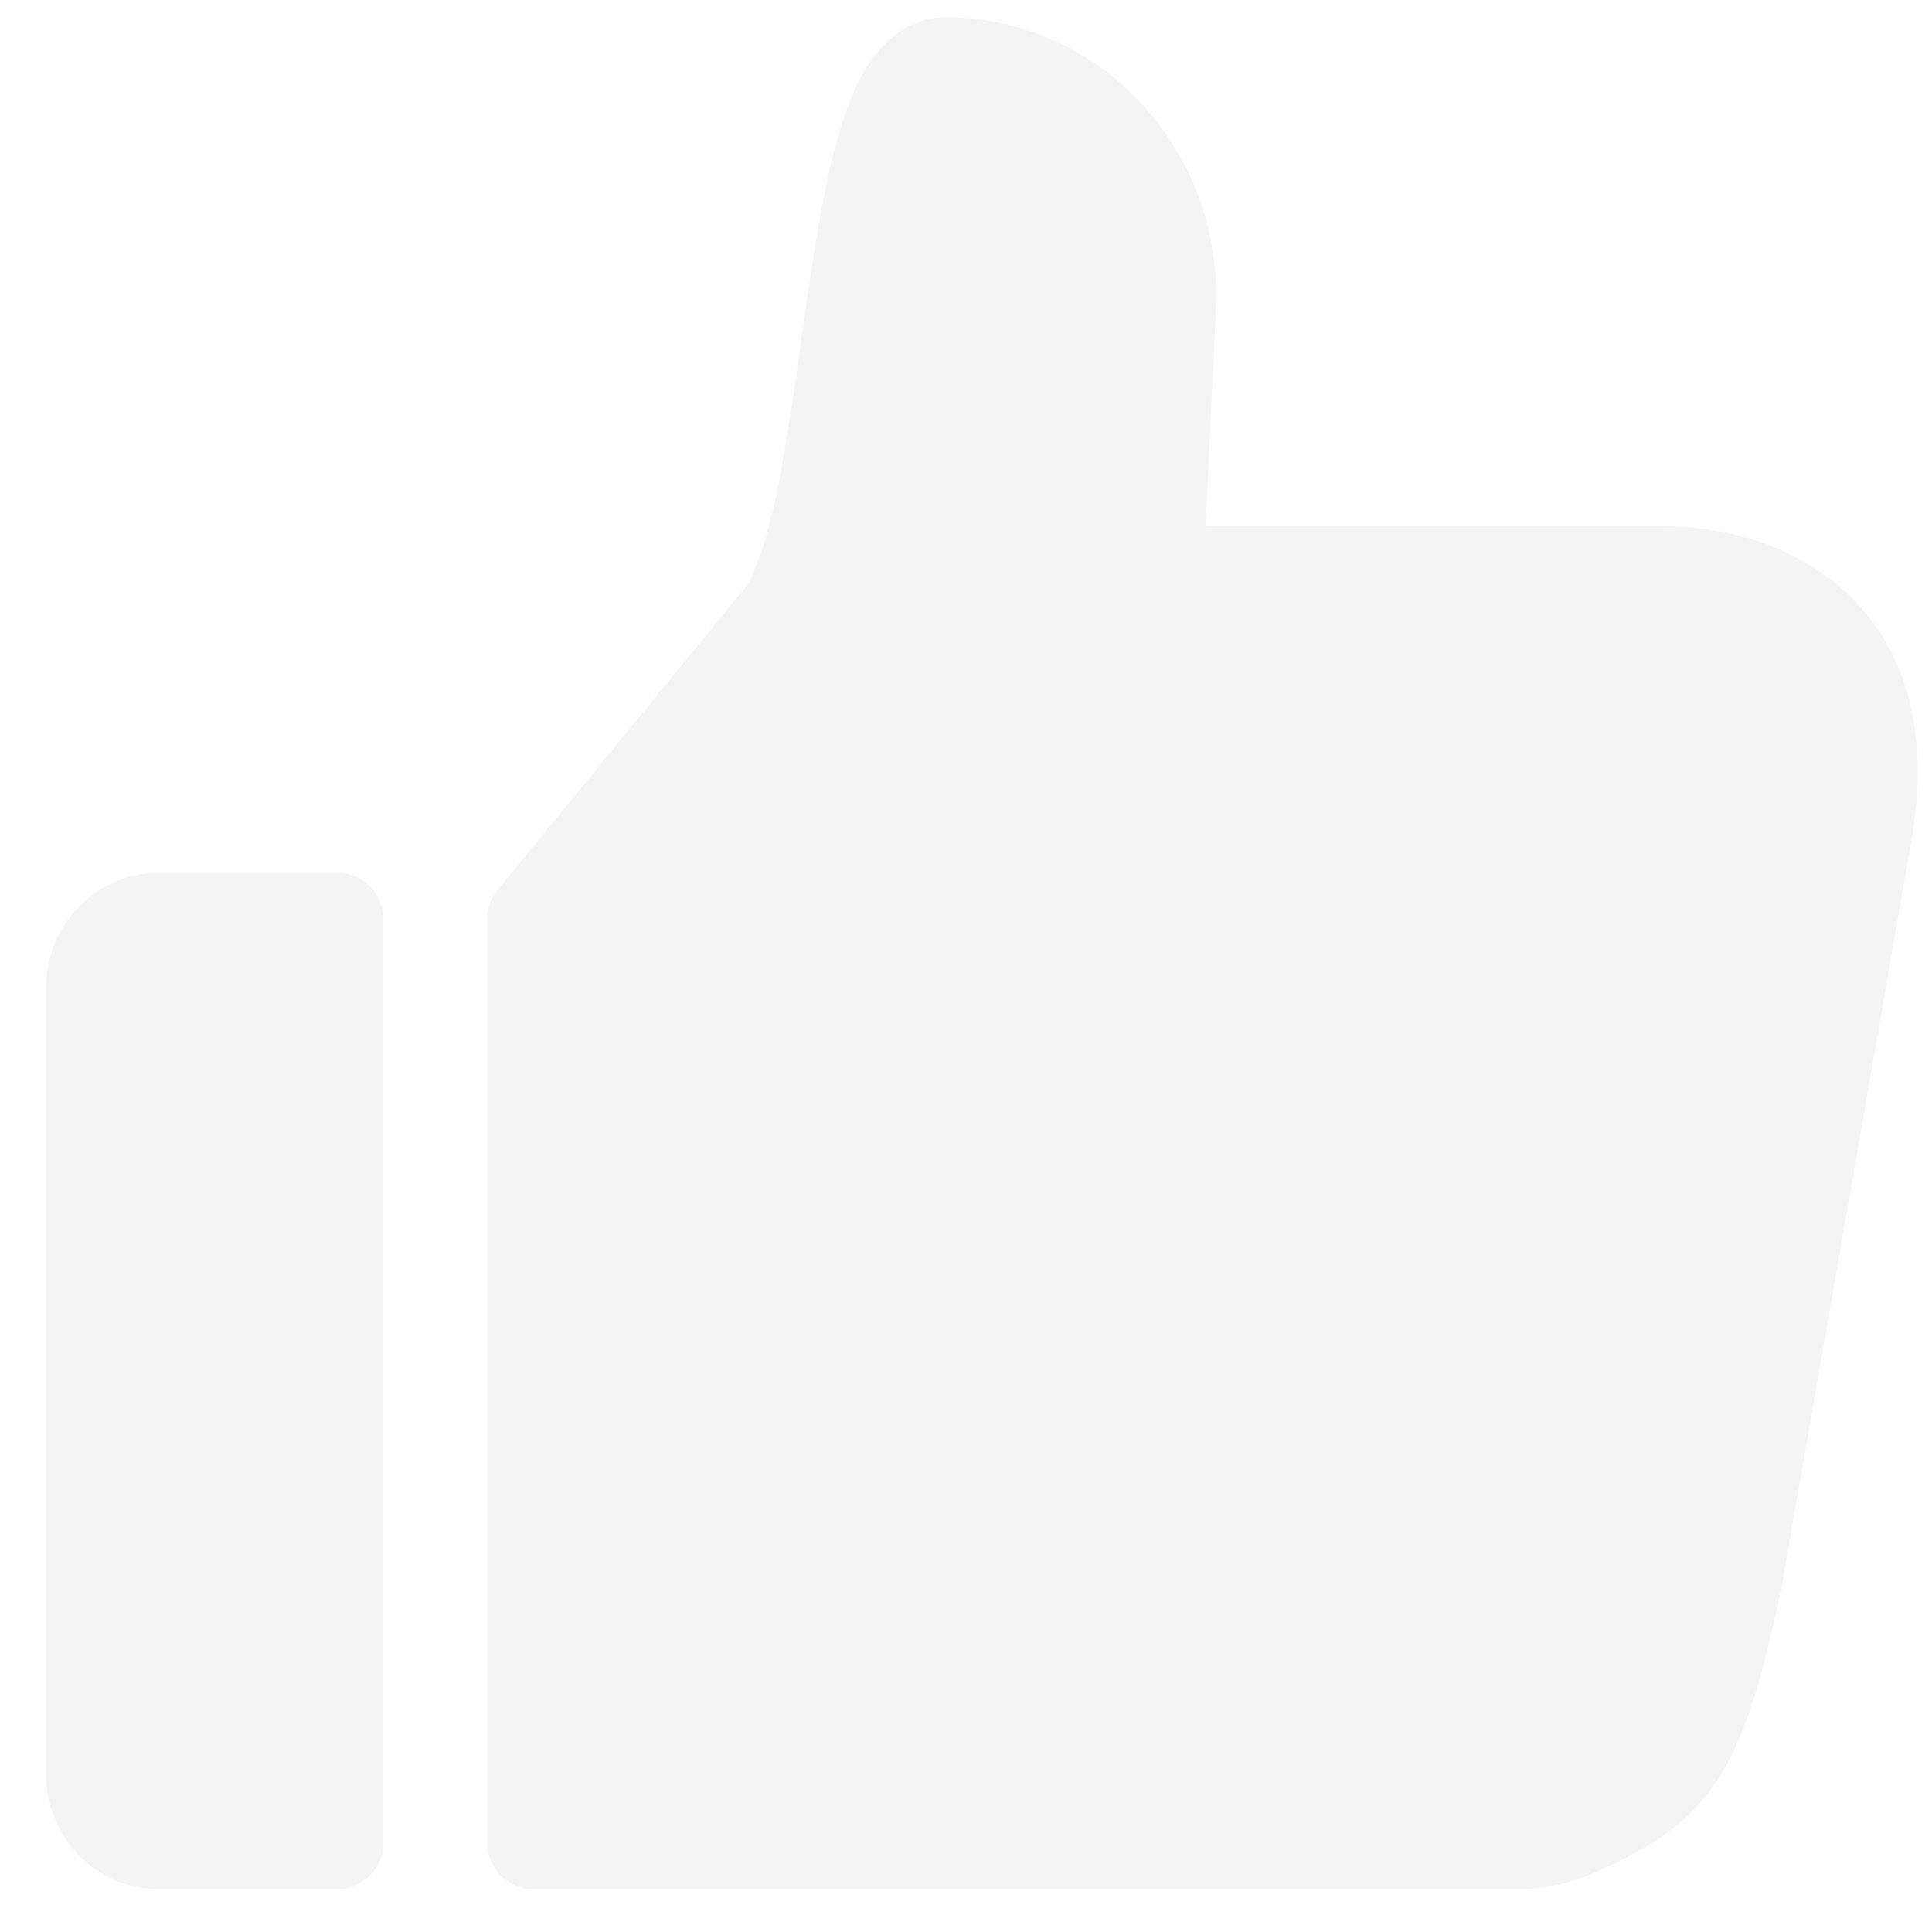
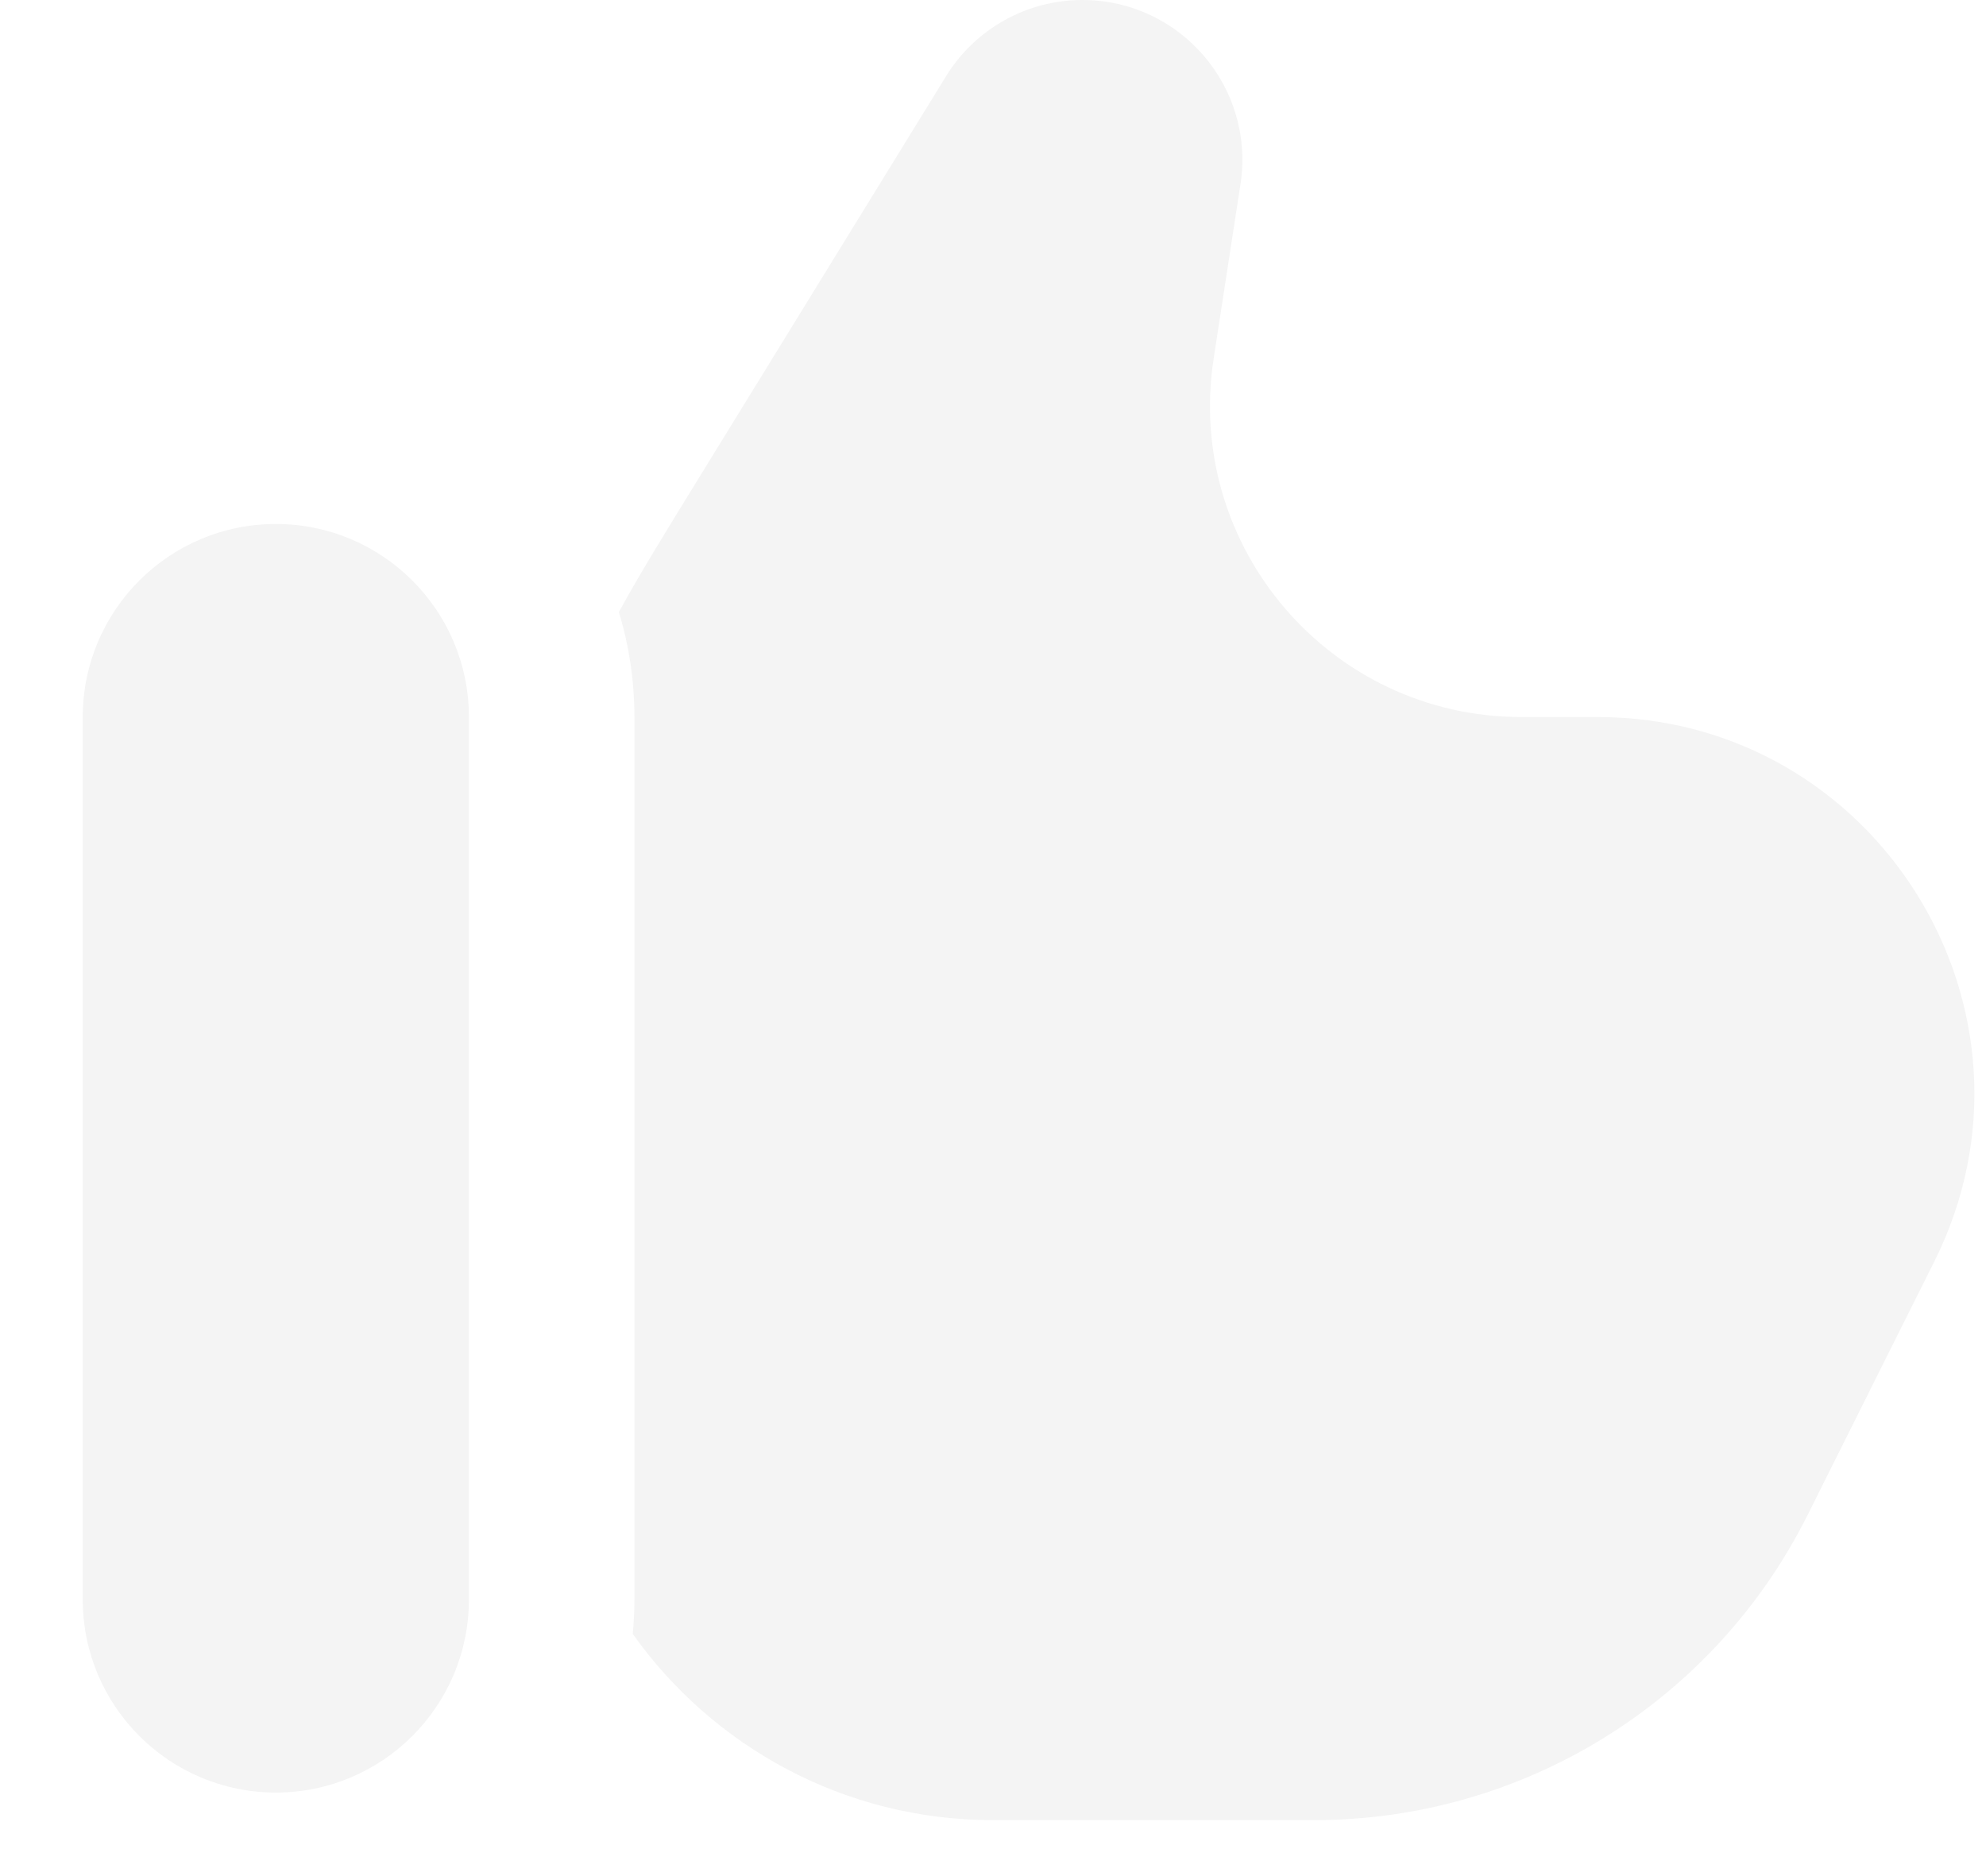
- <svg xmlns="http://www.w3.org/2000/svg" width="21" height="21" viewBox="0 0 21 21" fill="none">
-   <path d="M18.02 6.222H12.581L12.717 3.337C12.749 2.64 12.511 1.978 12.048 1.474C11.821 1.225 11.547 1.027 11.243 0.892C10.939 0.757 10.612 0.688 10.281 0.689C9.101 0.689 9.357 5.815 8.415 6.79L5.797 9.987V20.034H16.503C16.712 20.034 16.916 19.992 17.104 19.907C18.184 19.431 18.459 19.133 18.88 17.128L20.284 9.049C20.692 6.698 18.945 6.185 18.02 6.222Z" fill="#F4F4F4" />
-   <path d="M1.726 9.987C1.324 9.987 1 10.323 1 10.739V19.283C1 19.699 1.324 20.034 1.726 20.034H3.667V9.987H1.726Z" fill="#F4F4F4" />
-   <path d="M20.284 9.049L19.791 8.963L20.284 9.049ZM18.02 6.222V6.722H18.03L18.041 6.722L18.02 6.222ZM12.581 6.222L12.082 6.199L12.057 6.722H12.581V6.222ZM12.717 3.337L13.216 3.361L13.216 3.36L12.717 3.337ZM12.048 1.474L11.679 1.811L11.679 1.811L12.048 1.474ZM10.281 0.689V1.189L10.283 1.189L10.281 0.689ZM8.415 6.79L8.056 6.442L8.042 6.457L8.029 6.473L8.415 6.79ZM5.797 9.987L5.41 9.671C5.337 9.76 5.297 9.872 5.297 9.987H5.797ZM17.104 19.907L16.902 19.45L16.899 19.451L17.104 19.907ZM18.88 17.128L19.369 17.231L19.371 17.222L19.372 17.214L18.88 17.128ZM5.797 20.034H5.297C5.297 20.31 5.52 20.534 5.797 20.534V20.034ZM3.667 9.987H4.167C4.167 9.711 3.943 9.487 3.667 9.487V9.987ZM3.667 20.034V20.534C3.943 20.534 4.167 20.31 4.167 20.034H3.667ZM18.02 5.722H12.581V6.722H18.02V5.722ZM13.08 6.246L13.216 3.361L12.218 3.314L12.082 6.199L13.08 6.246ZM13.216 3.36C13.254 2.533 12.971 1.74 12.416 1.136L11.679 1.811C12.051 2.216 12.243 2.748 12.218 3.315L13.216 3.36ZM12.417 1.136C12.144 0.837 11.814 0.598 11.446 0.435L11.04 1.349C11.28 1.455 11.498 1.612 11.679 1.811L12.417 1.136ZM11.446 0.435C11.078 0.272 10.681 0.188 10.279 0.189L10.283 1.189C10.543 1.188 10.8 1.243 11.04 1.349L11.446 0.435ZM10.281 0.189C9.924 0.189 9.667 0.393 9.502 0.61C9.344 0.819 9.232 1.086 9.148 1.355C8.977 1.896 8.864 2.607 8.764 3.303C8.662 4.018 8.571 4.727 8.449 5.325C8.387 5.622 8.321 5.875 8.248 6.076C8.172 6.285 8.102 6.395 8.056 6.442L8.775 7.137C8.964 6.941 9.093 6.678 9.187 6.42C9.285 6.154 9.362 5.846 9.428 5.526C9.559 4.889 9.655 4.133 9.754 3.445C9.855 2.738 9.959 2.107 10.101 1.656C10.173 1.429 10.242 1.289 10.299 1.214C10.35 1.146 10.344 1.189 10.281 1.189V0.189ZM8.029 6.473L5.41 9.671L6.183 10.304L8.802 7.107L8.029 6.473ZM1.726 9.487C1.032 9.487 0.5 10.063 0.5 10.739H1.5C1.5 10.583 1.617 10.488 1.726 10.488V9.487ZM0.5 10.739V19.283H1.5V10.739H0.5ZM0.5 19.283C0.5 19.958 1.032 20.534 1.726 20.534V19.534C1.617 19.534 1.5 19.439 1.5 19.283H0.5ZM16.503 20.534C16.779 20.534 17.053 20.478 17.309 20.364L16.899 19.451C16.778 19.506 16.644 19.534 16.503 19.534V20.534ZM17.306 20.365C17.86 20.12 18.314 19.879 18.655 19.369C18.972 18.893 19.161 18.225 19.369 17.231L18.39 17.026C18.179 18.036 18.019 18.52 17.823 18.814C17.651 19.072 17.428 19.218 16.902 19.45L17.306 20.365ZM5.797 20.534H16.503V19.534H5.797V20.534ZM5.297 9.987V20.034H6.297V9.987H5.297ZM19.791 8.963L18.387 17.043L19.372 17.214L20.777 9.134L19.791 8.963ZM18.041 6.722C18.423 6.706 18.955 6.81 19.332 7.124C19.672 7.407 19.971 7.93 19.791 8.963L20.777 9.134C21.006 7.816 20.635 6.908 19.972 6.356C19.346 5.835 18.543 5.701 18 5.723L18.041 6.722ZM3.667 9.487H1.726V10.488H3.667V9.487ZM1.726 20.534H3.667V19.534H1.726V20.534ZM3.167 9.987V20.034H4.167V9.987H3.167Z" fill="#F4F4F4" />
+ <svg xmlns="http://www.w3.org/2000/svg" width="18" height="17" viewBox="0 0 18 17" fill="none">
+   <path d="M6.345 4.315L8.575 0.69C8.839 0.261 9.307 0 9.81 0C10.699 0 11.378 0.792 11.243 1.67L11 3.25C10.737 4.959 12.059 6.5 13.788 6.5H14.478C17.015 6.5 18.665 9.17 17.53 11.439L16.382 13.736C15.535 15.43 13.804 16.5 11.91 16.5H9C7.652 16.5 6.46 15.833 5.735 14.812C5.745 14.709 5.75 14.605 5.75 14.5V6.5C5.75 6.169 5.701 5.85 5.609 5.549C5.786 5.223 6.022 4.84 6.345 4.315Z" fill="#F4F4F4" />
+   <path d="M4.25 14.5C4.25 15.466 3.466 16.25 2.5 16.25C1.534 16.25 0.75 15.466 0.75 14.5V6.5C0.75 5.534 1.534 4.75 2.5 4.75C3.466 4.75 4.25 5.534 4.25 6.5V14.5Z" fill="#F4F4F4" />
</svg>
